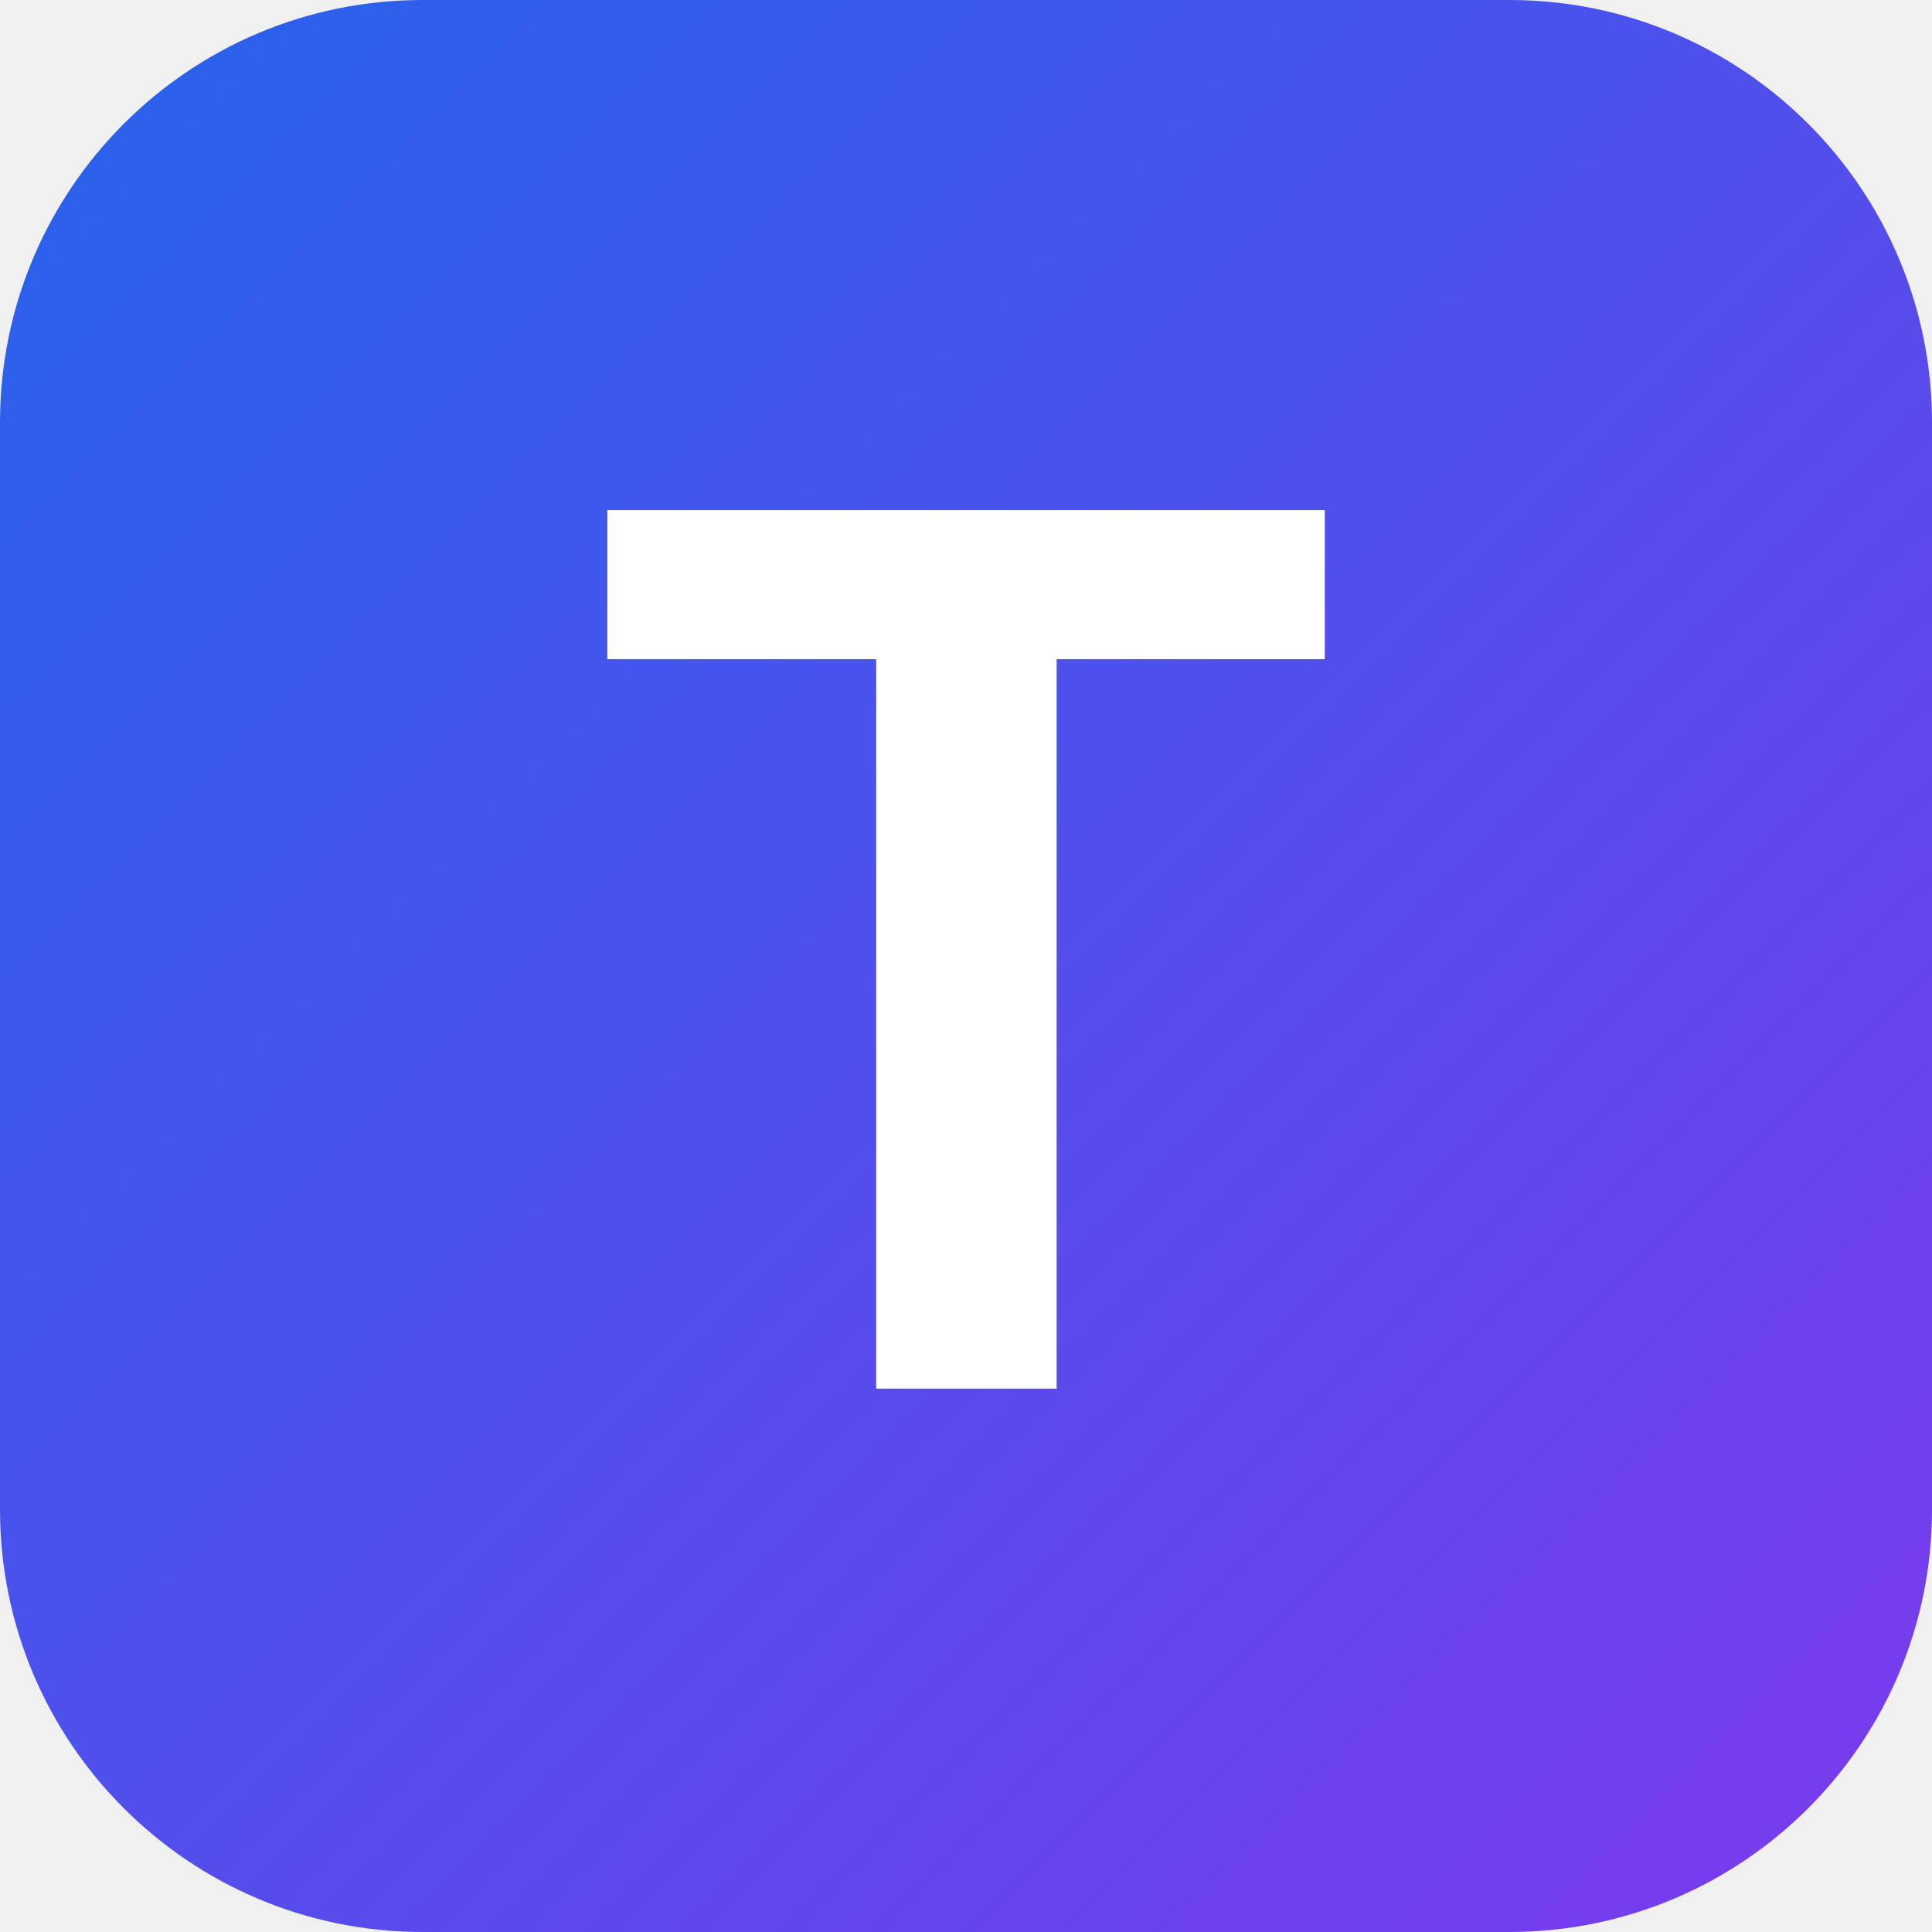
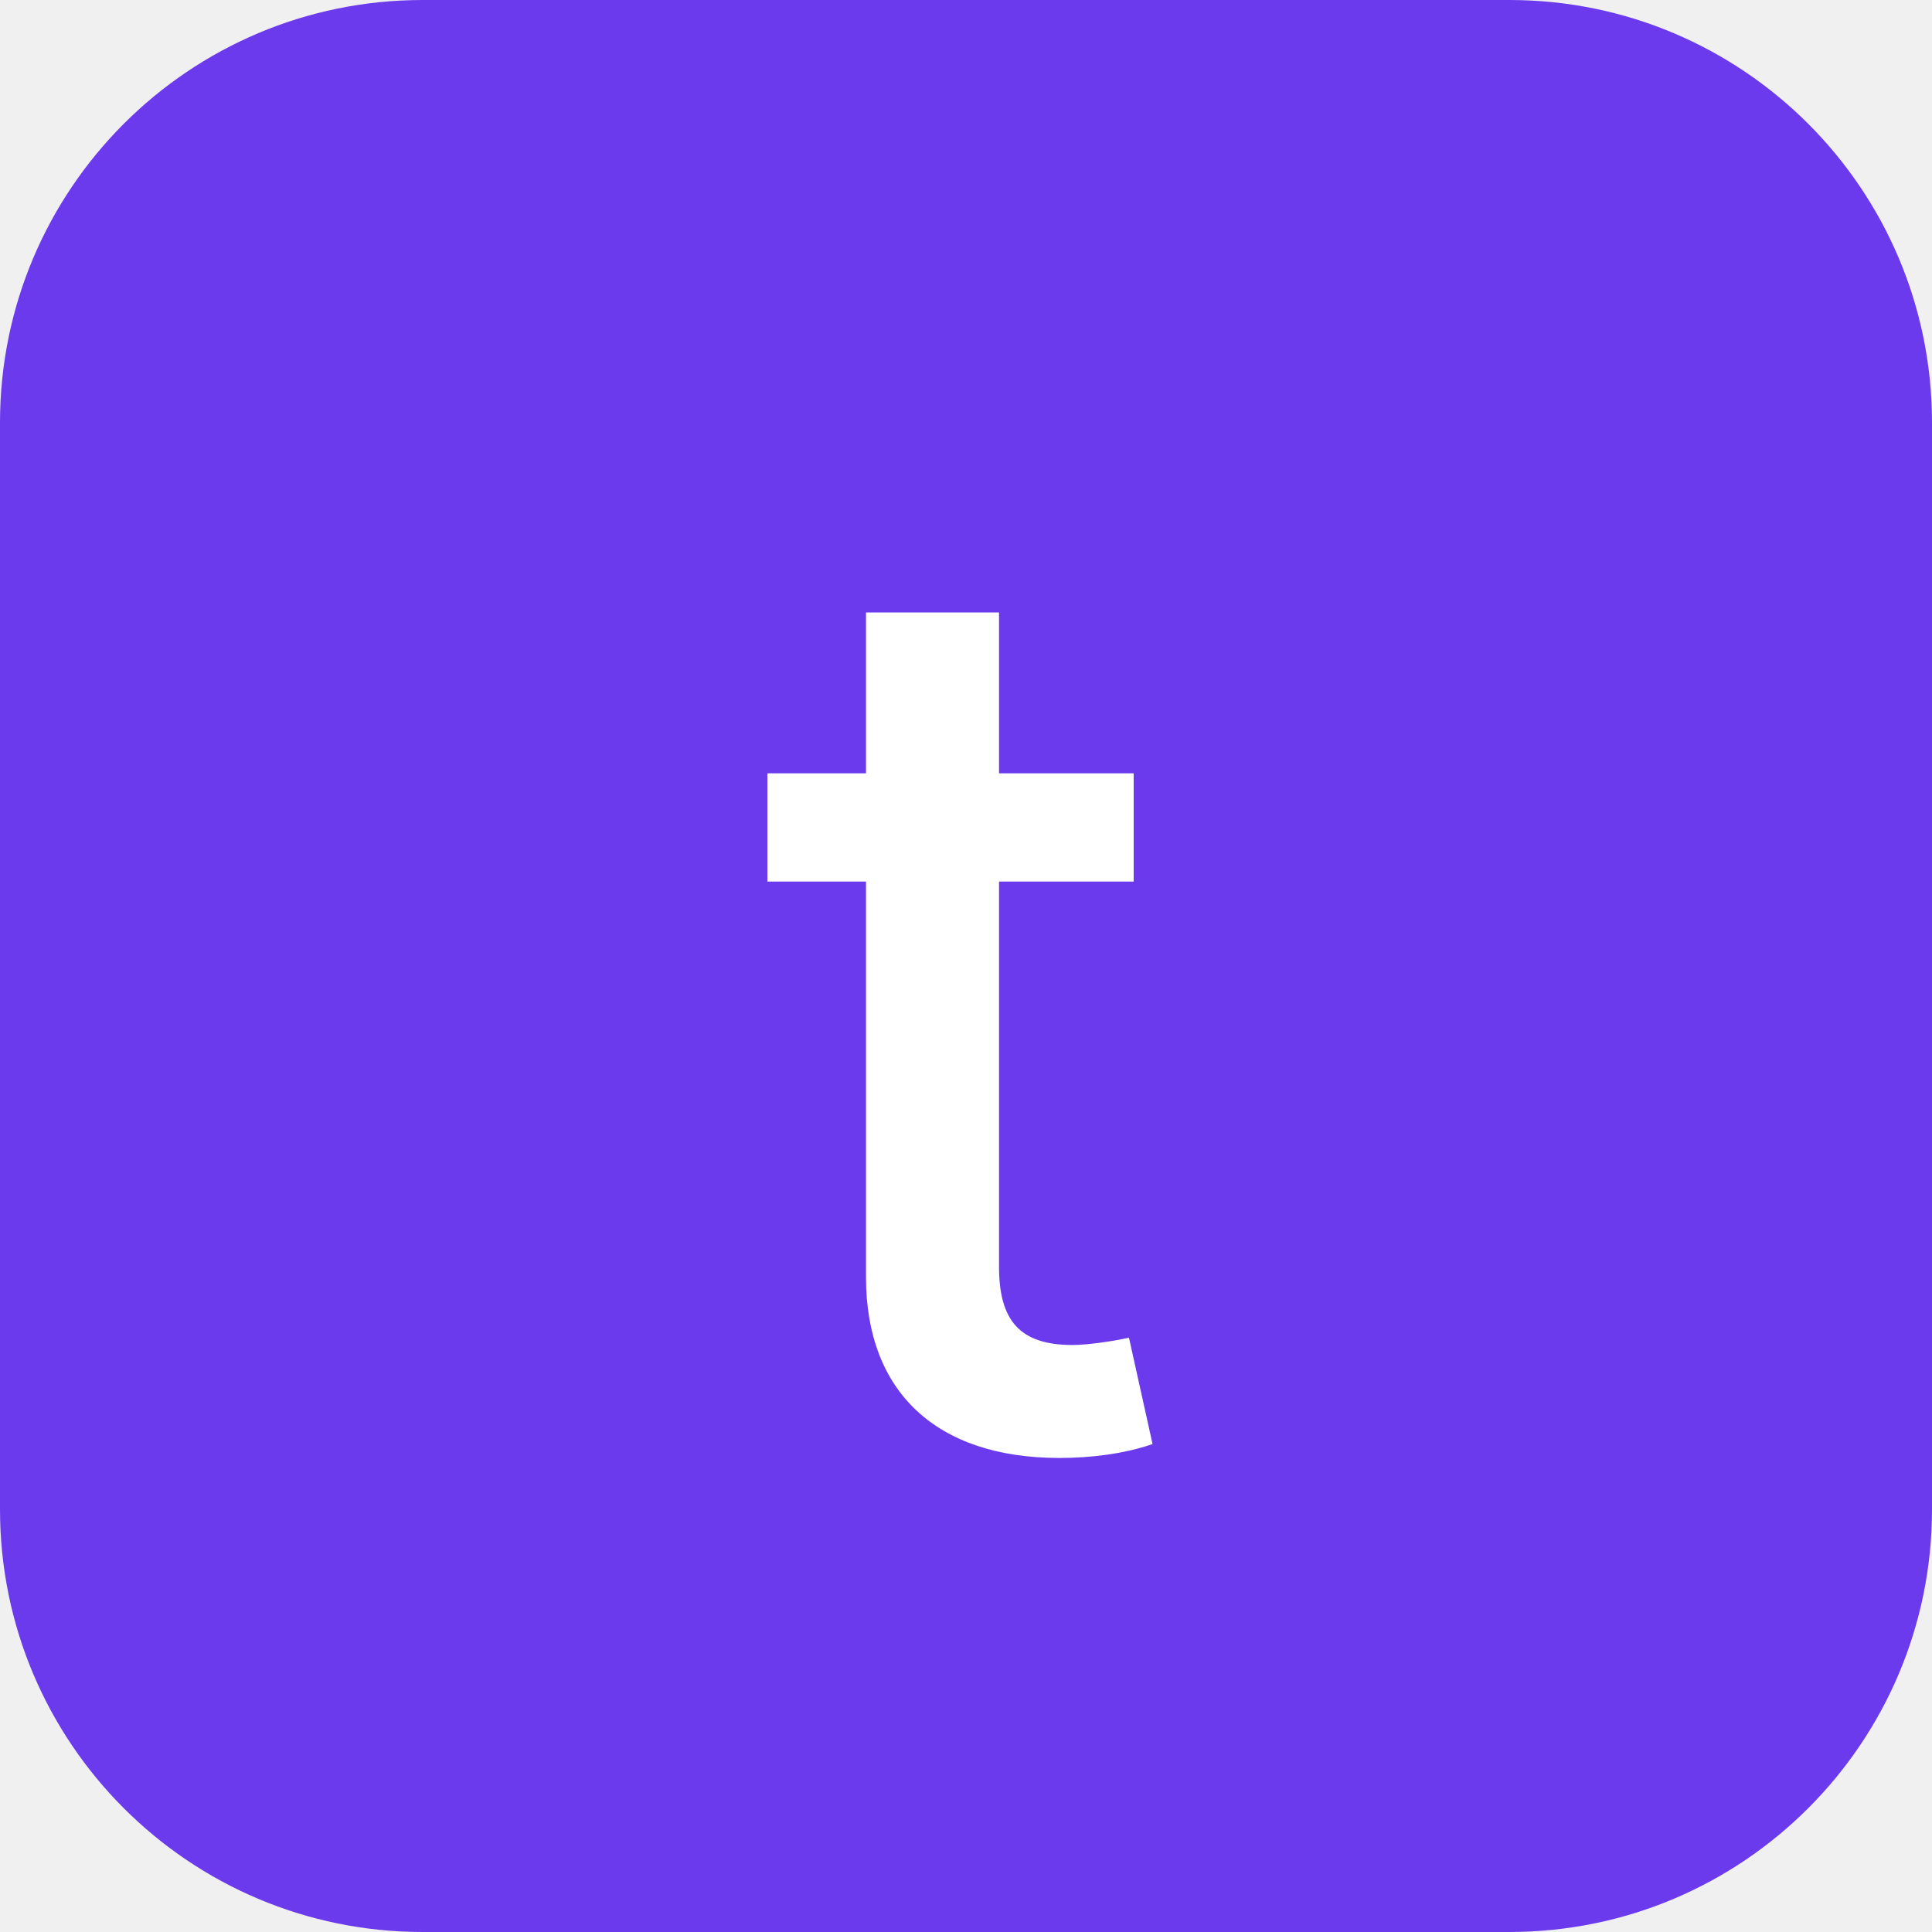
<svg xmlns="http://www.w3.org/2000/svg" viewBox="0 0 128 128">
-   <defs>
-     <linearGradient id="bg" x1="0" y1="0" x2="1" y2="1">
-       <stop offset="0%" stop-color="#2563EB" />
-       <stop offset="100%" stop-color="#7C3AED" />
-     </linearGradient>
-   </defs>
-   <rect width="128" height="128" rx="28" fill="url(#bg)" />
-   <text x="64" y="92" text-anchor="middle" fill="#fff" font-family="Inter, system-ui, -apple-system, sans-serif" font-weight="700" font-size="80">T</text>
+   <rect width="128" height="128" rx="28" fill="#6C3AED" />
+   <text x="64" y="96" text-anchor="middle" fill="#fff" font-family="Inter, system-ui, -apple-system, sans-serif" font-weight="500" font-size="82">t</text>
</svg>
